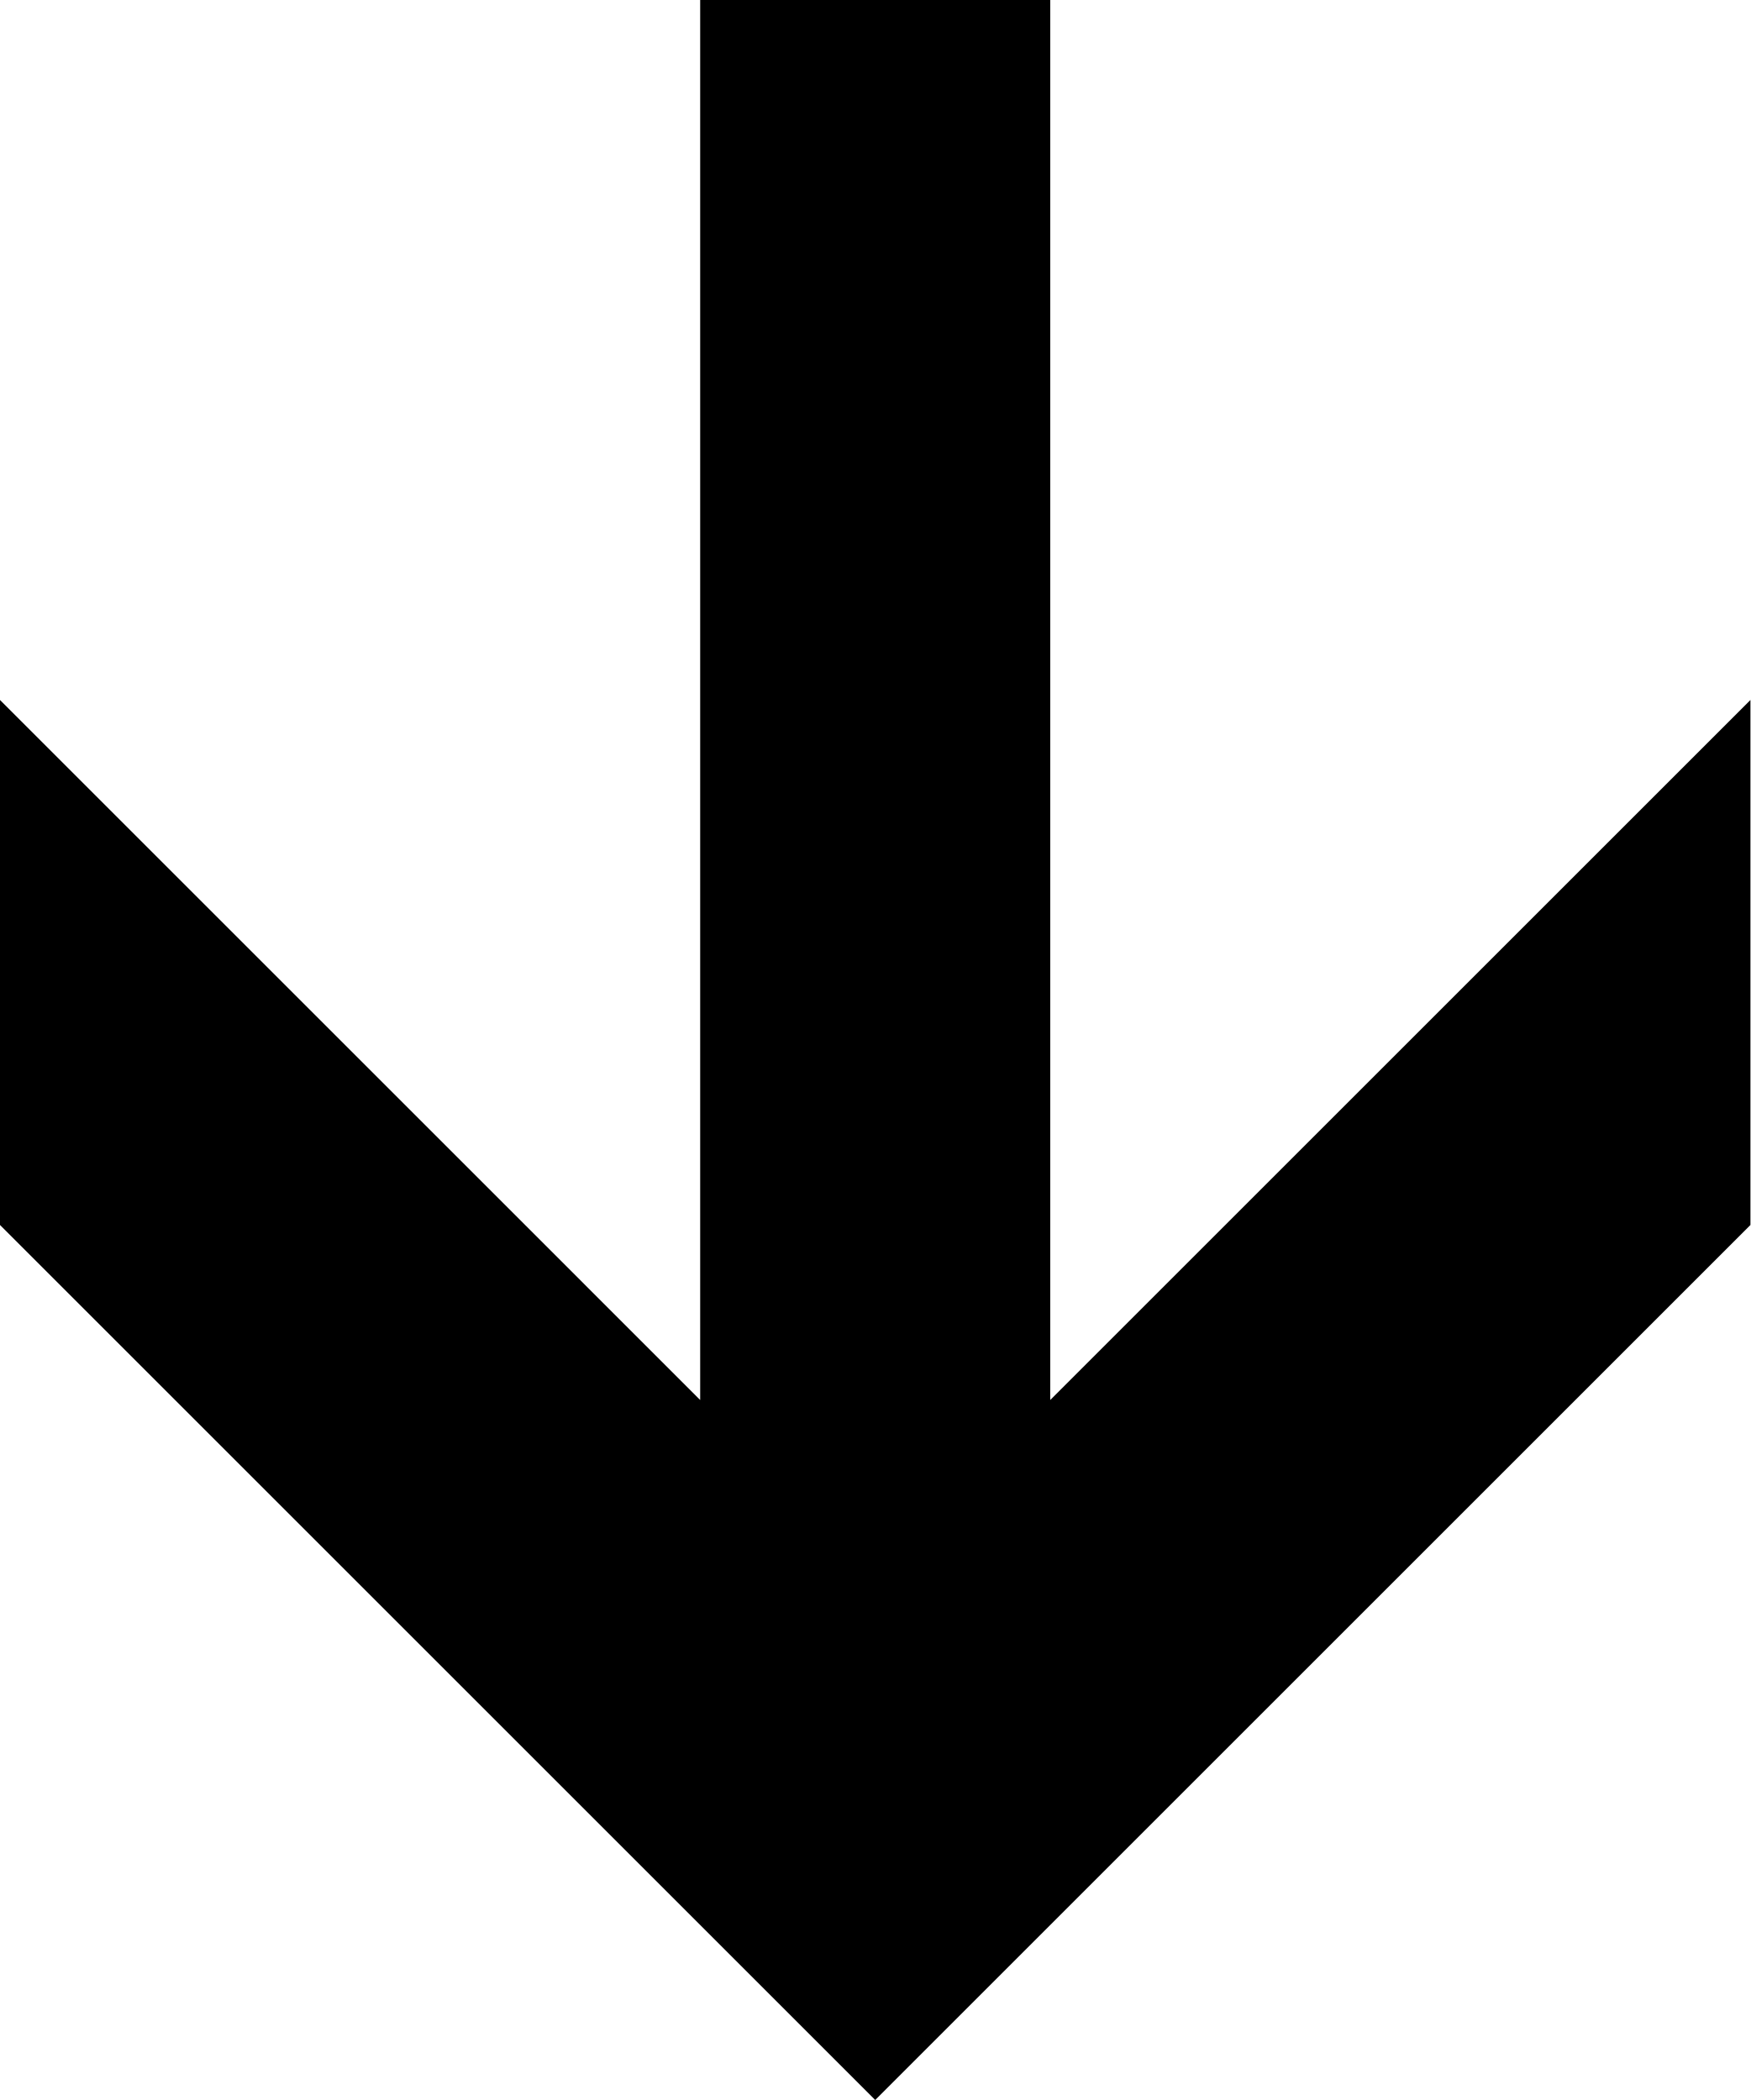
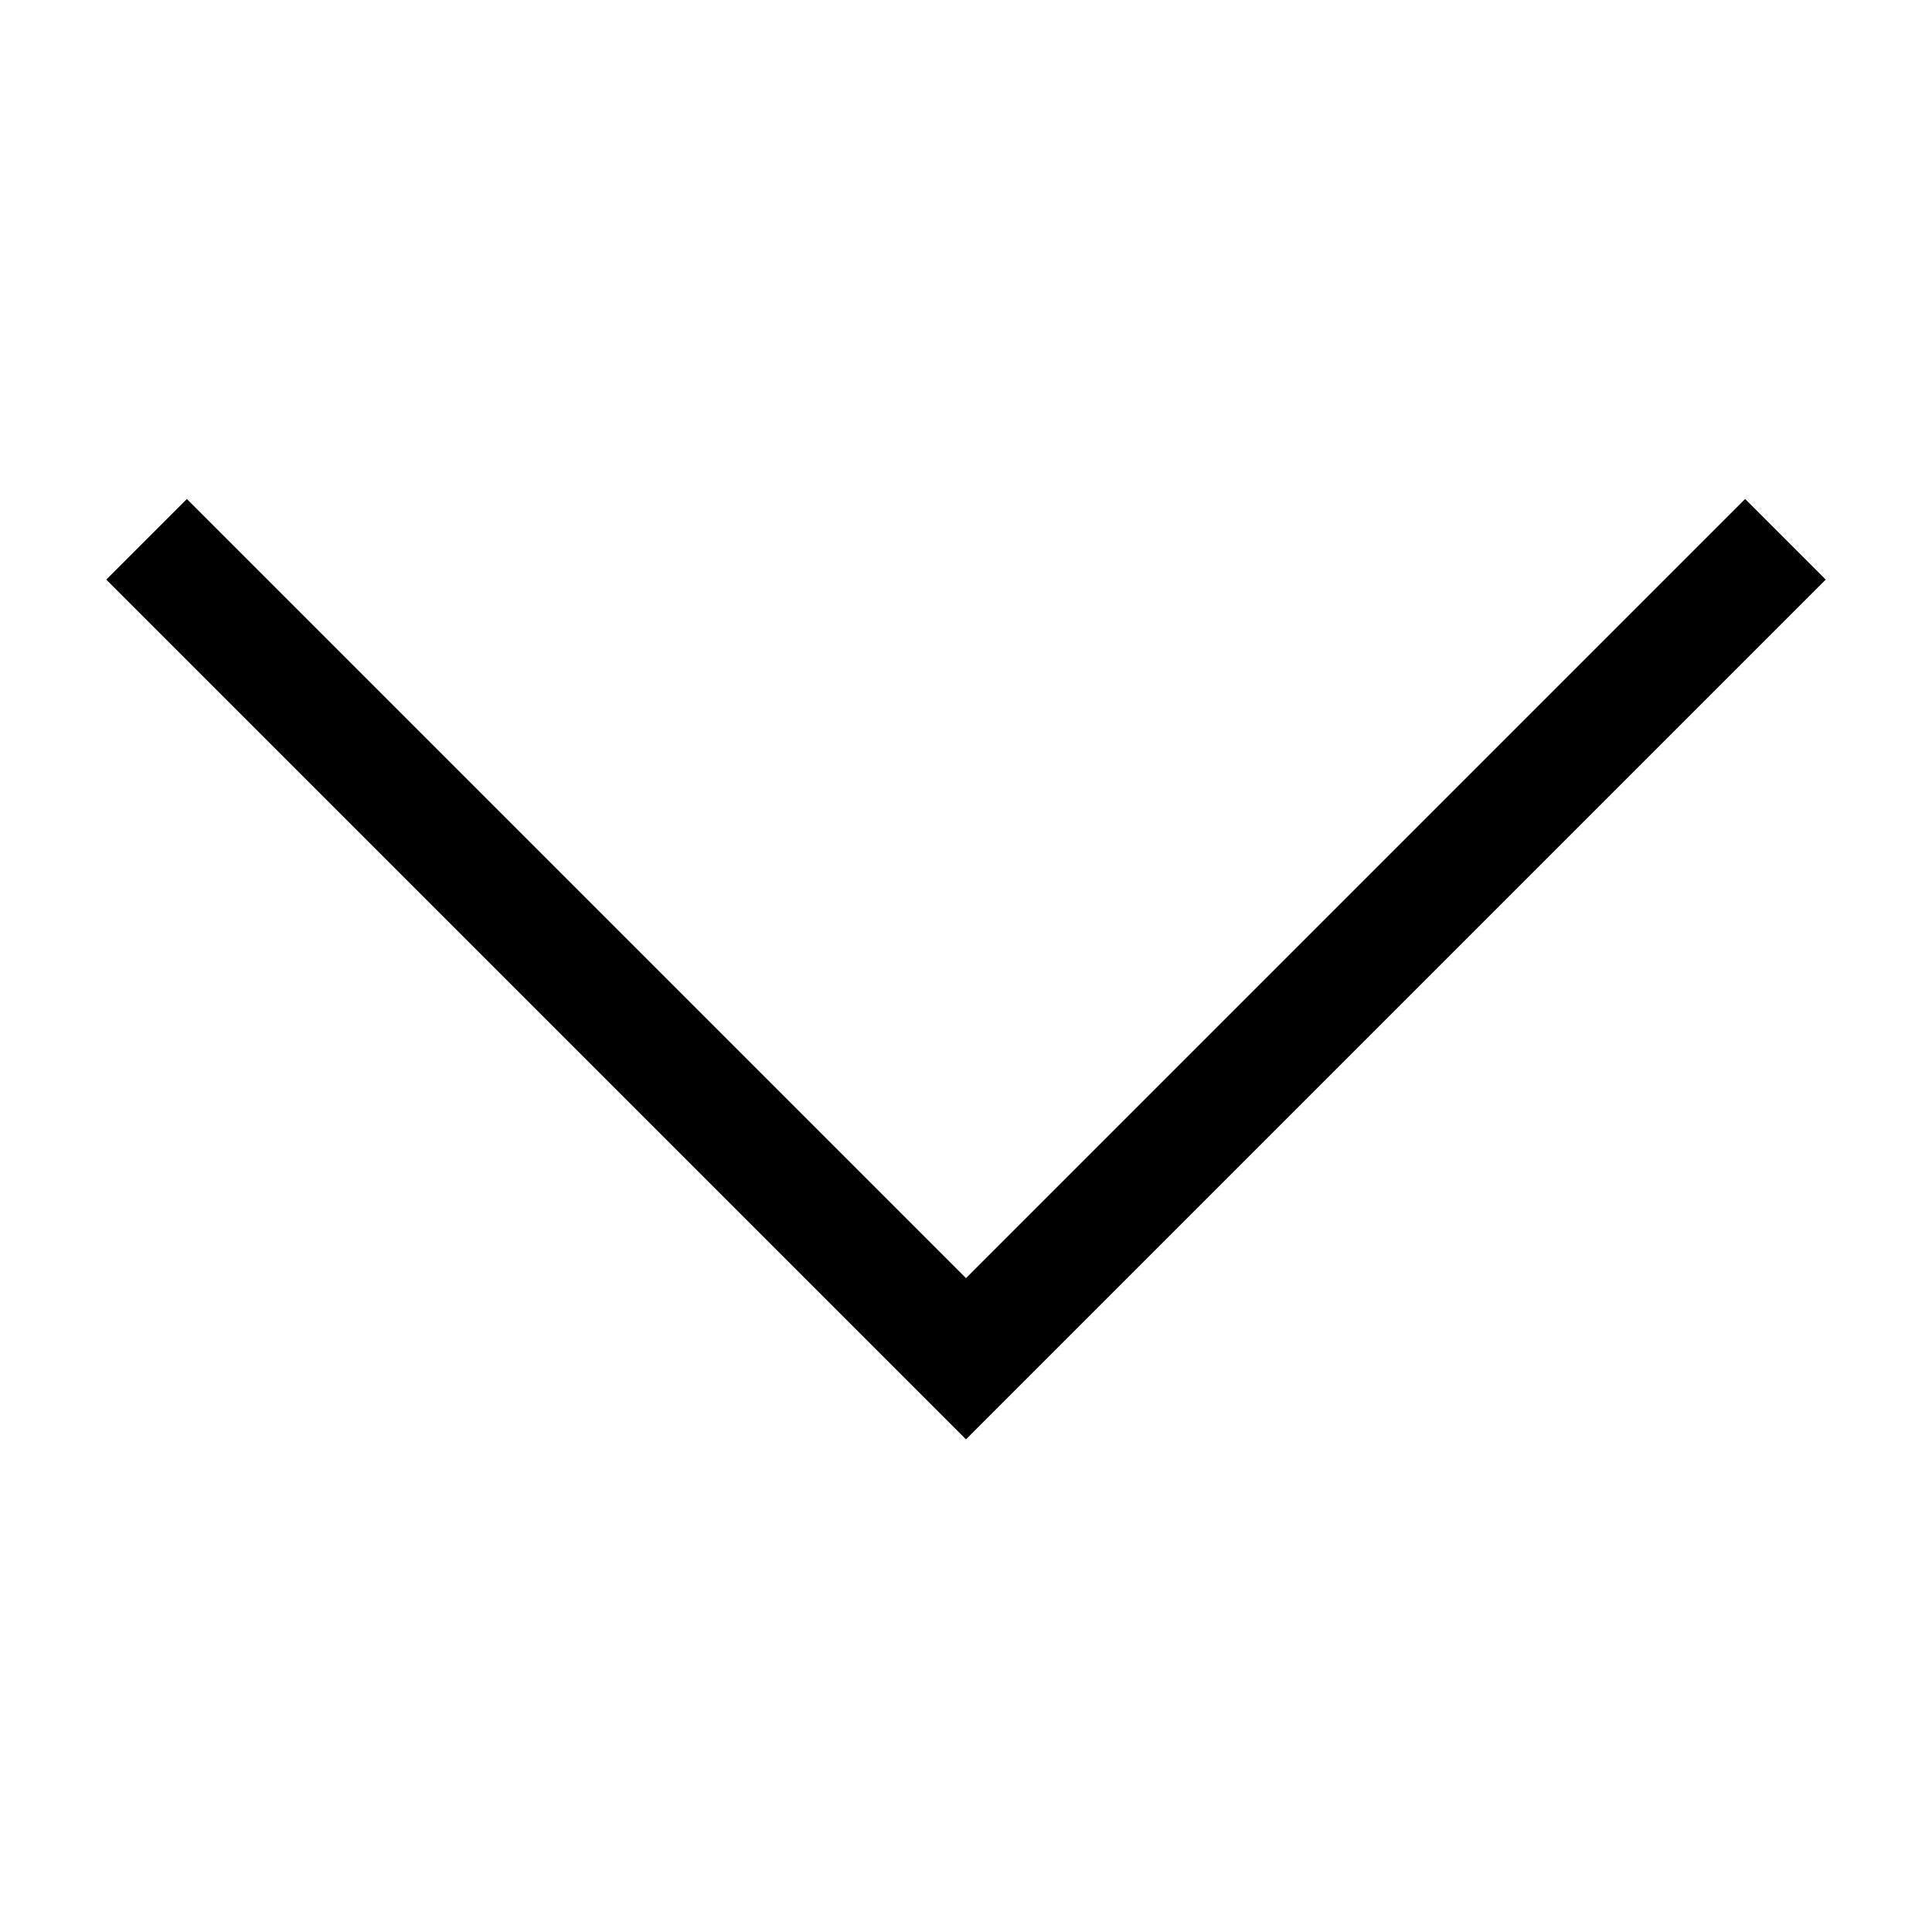
- <svg xmlns="http://www.w3.org/2000/svg" version="1.0" width="500px" height="600px" viewBox="-500, -600 ,1000, 1200">
-   <polygon style="stroke:none; fill:#000000;" points="100,-600 100,200  500,-200 500,100  0,600  -500,100 -500,-200 -100,200 -100,-600 " />
+ <svg xmlns="http://www.w3.org/2000/svg" enable-background="new 0 0 50 50" height="50px" id="Layer_1" version="1.1" viewBox="0 0 50 50" width="50px" xml:space="preserve">
+   <rect fill="none" height="50" width="50" />
+   <polygon points="47.25,15 45.164,12.914 25,33.078 4.836,12.914 2.75,15 25,37.25 " />
</svg>
